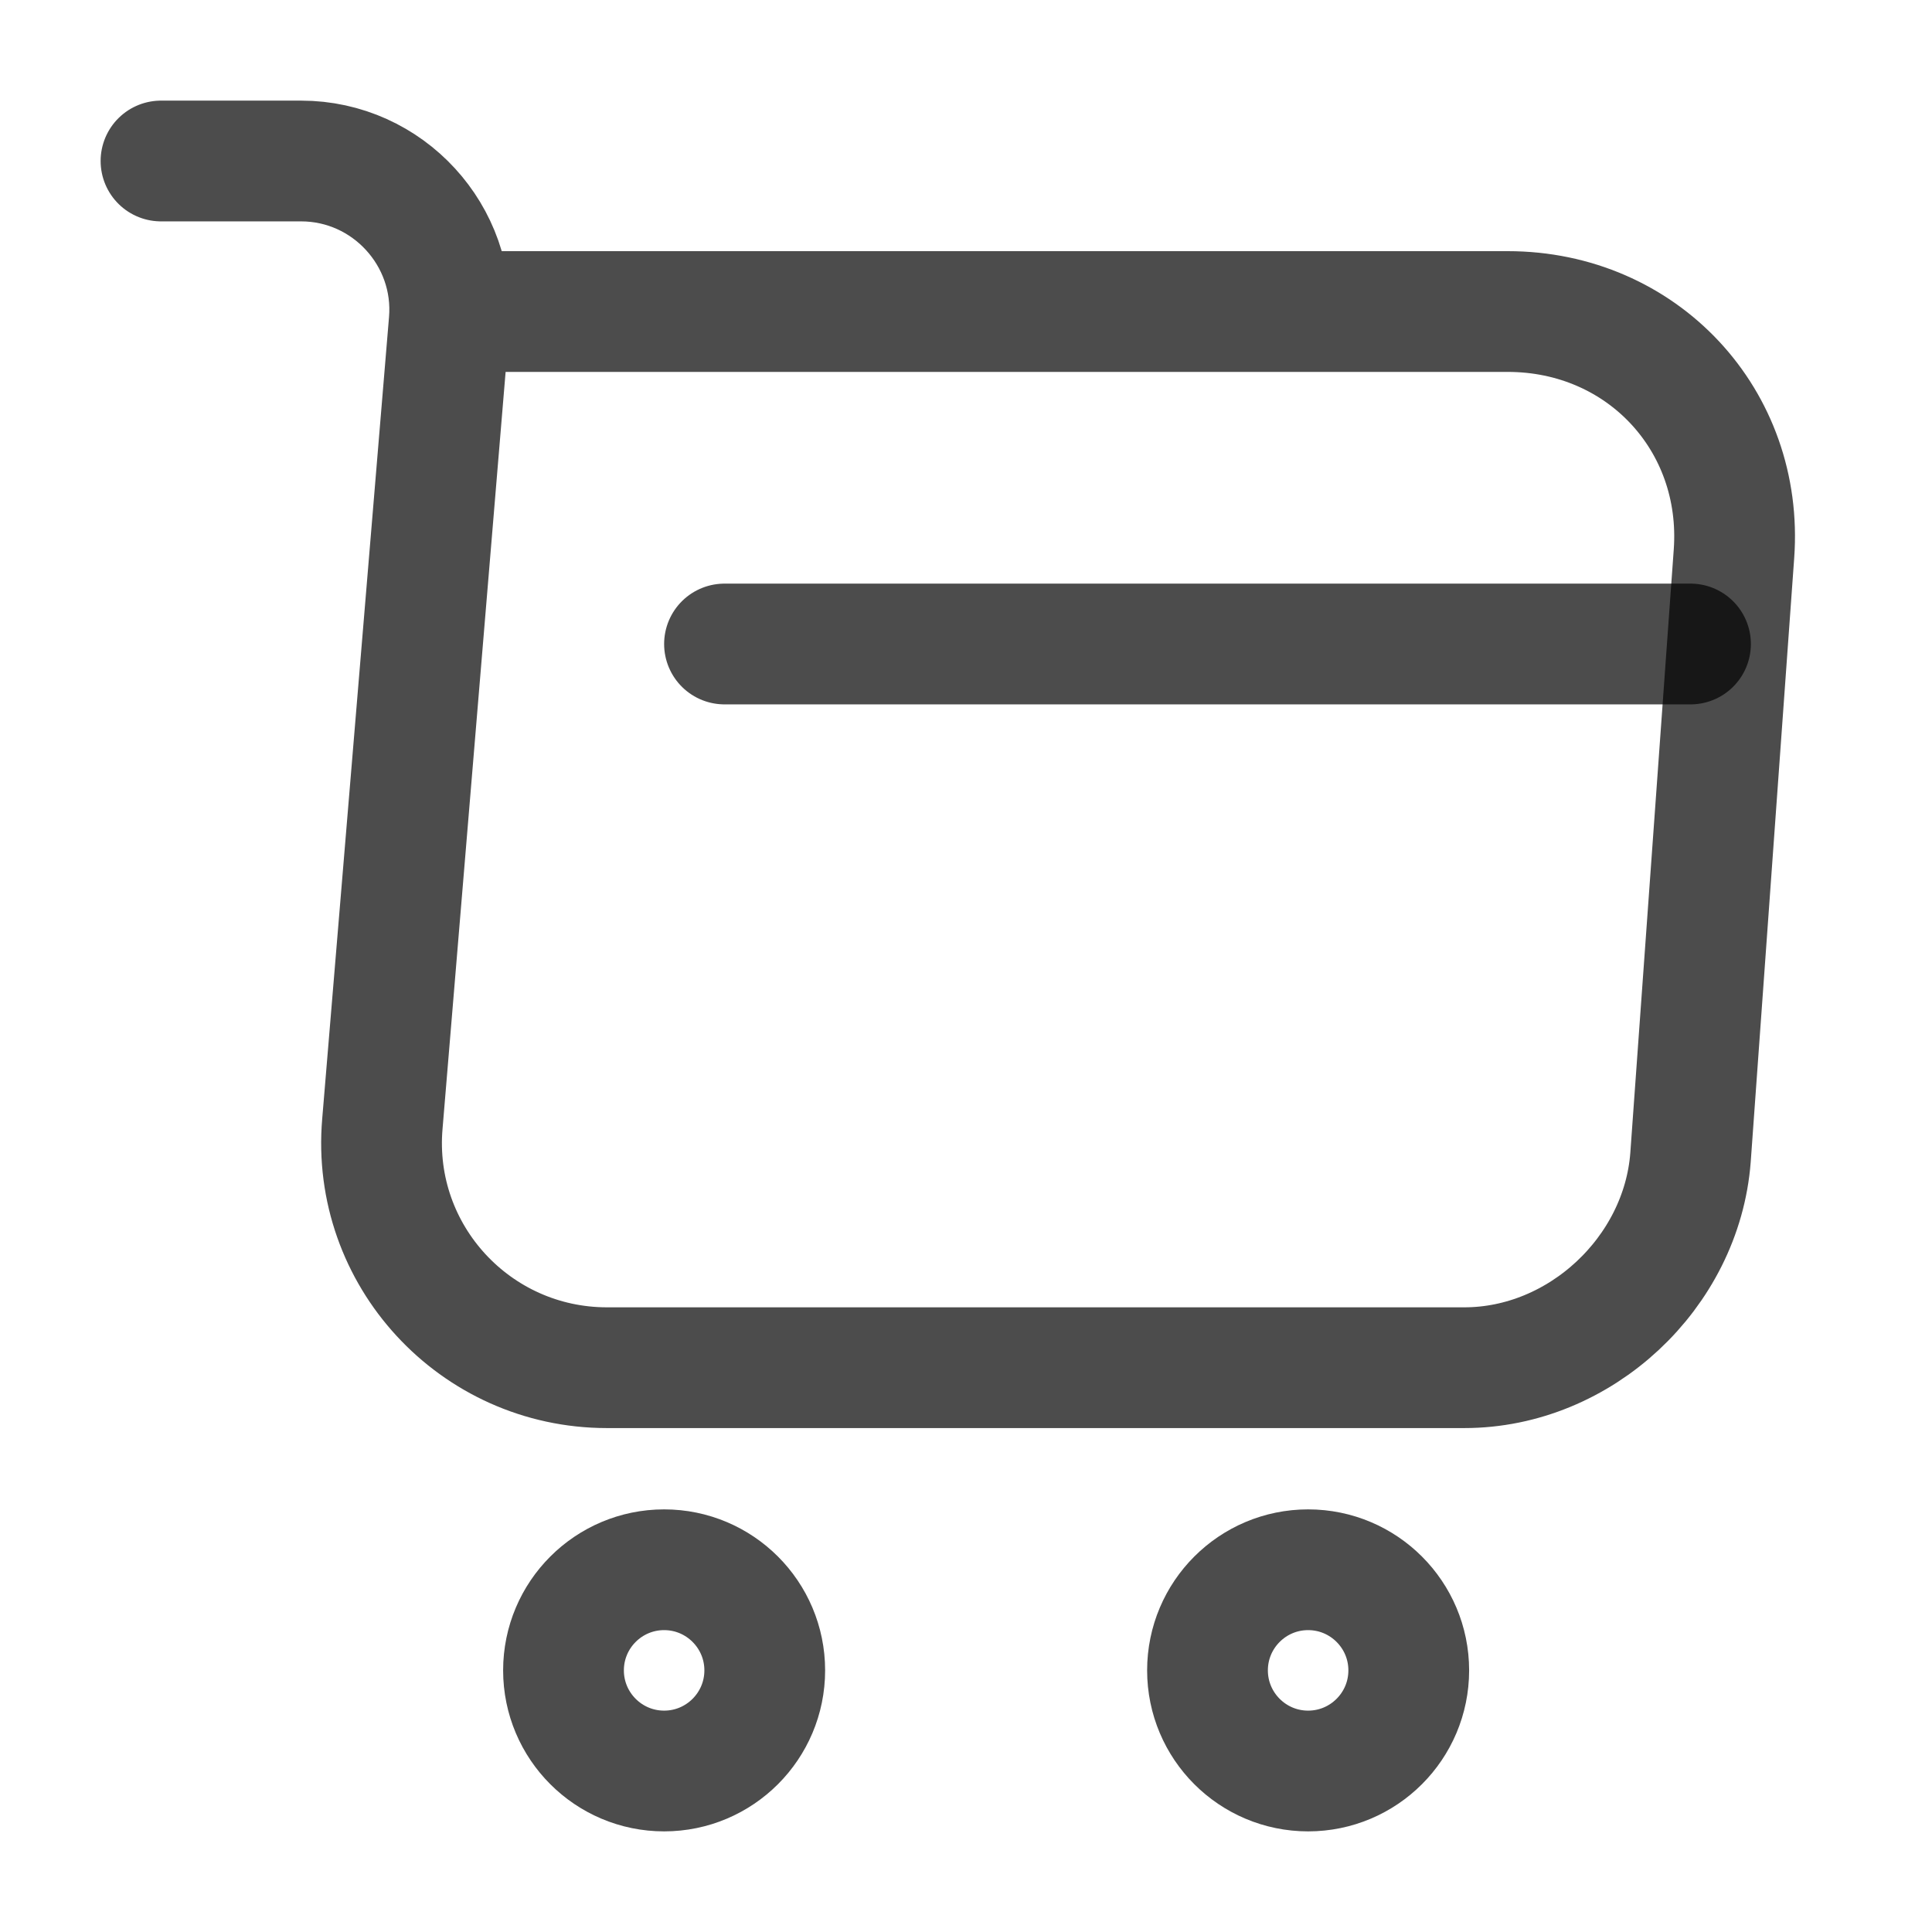
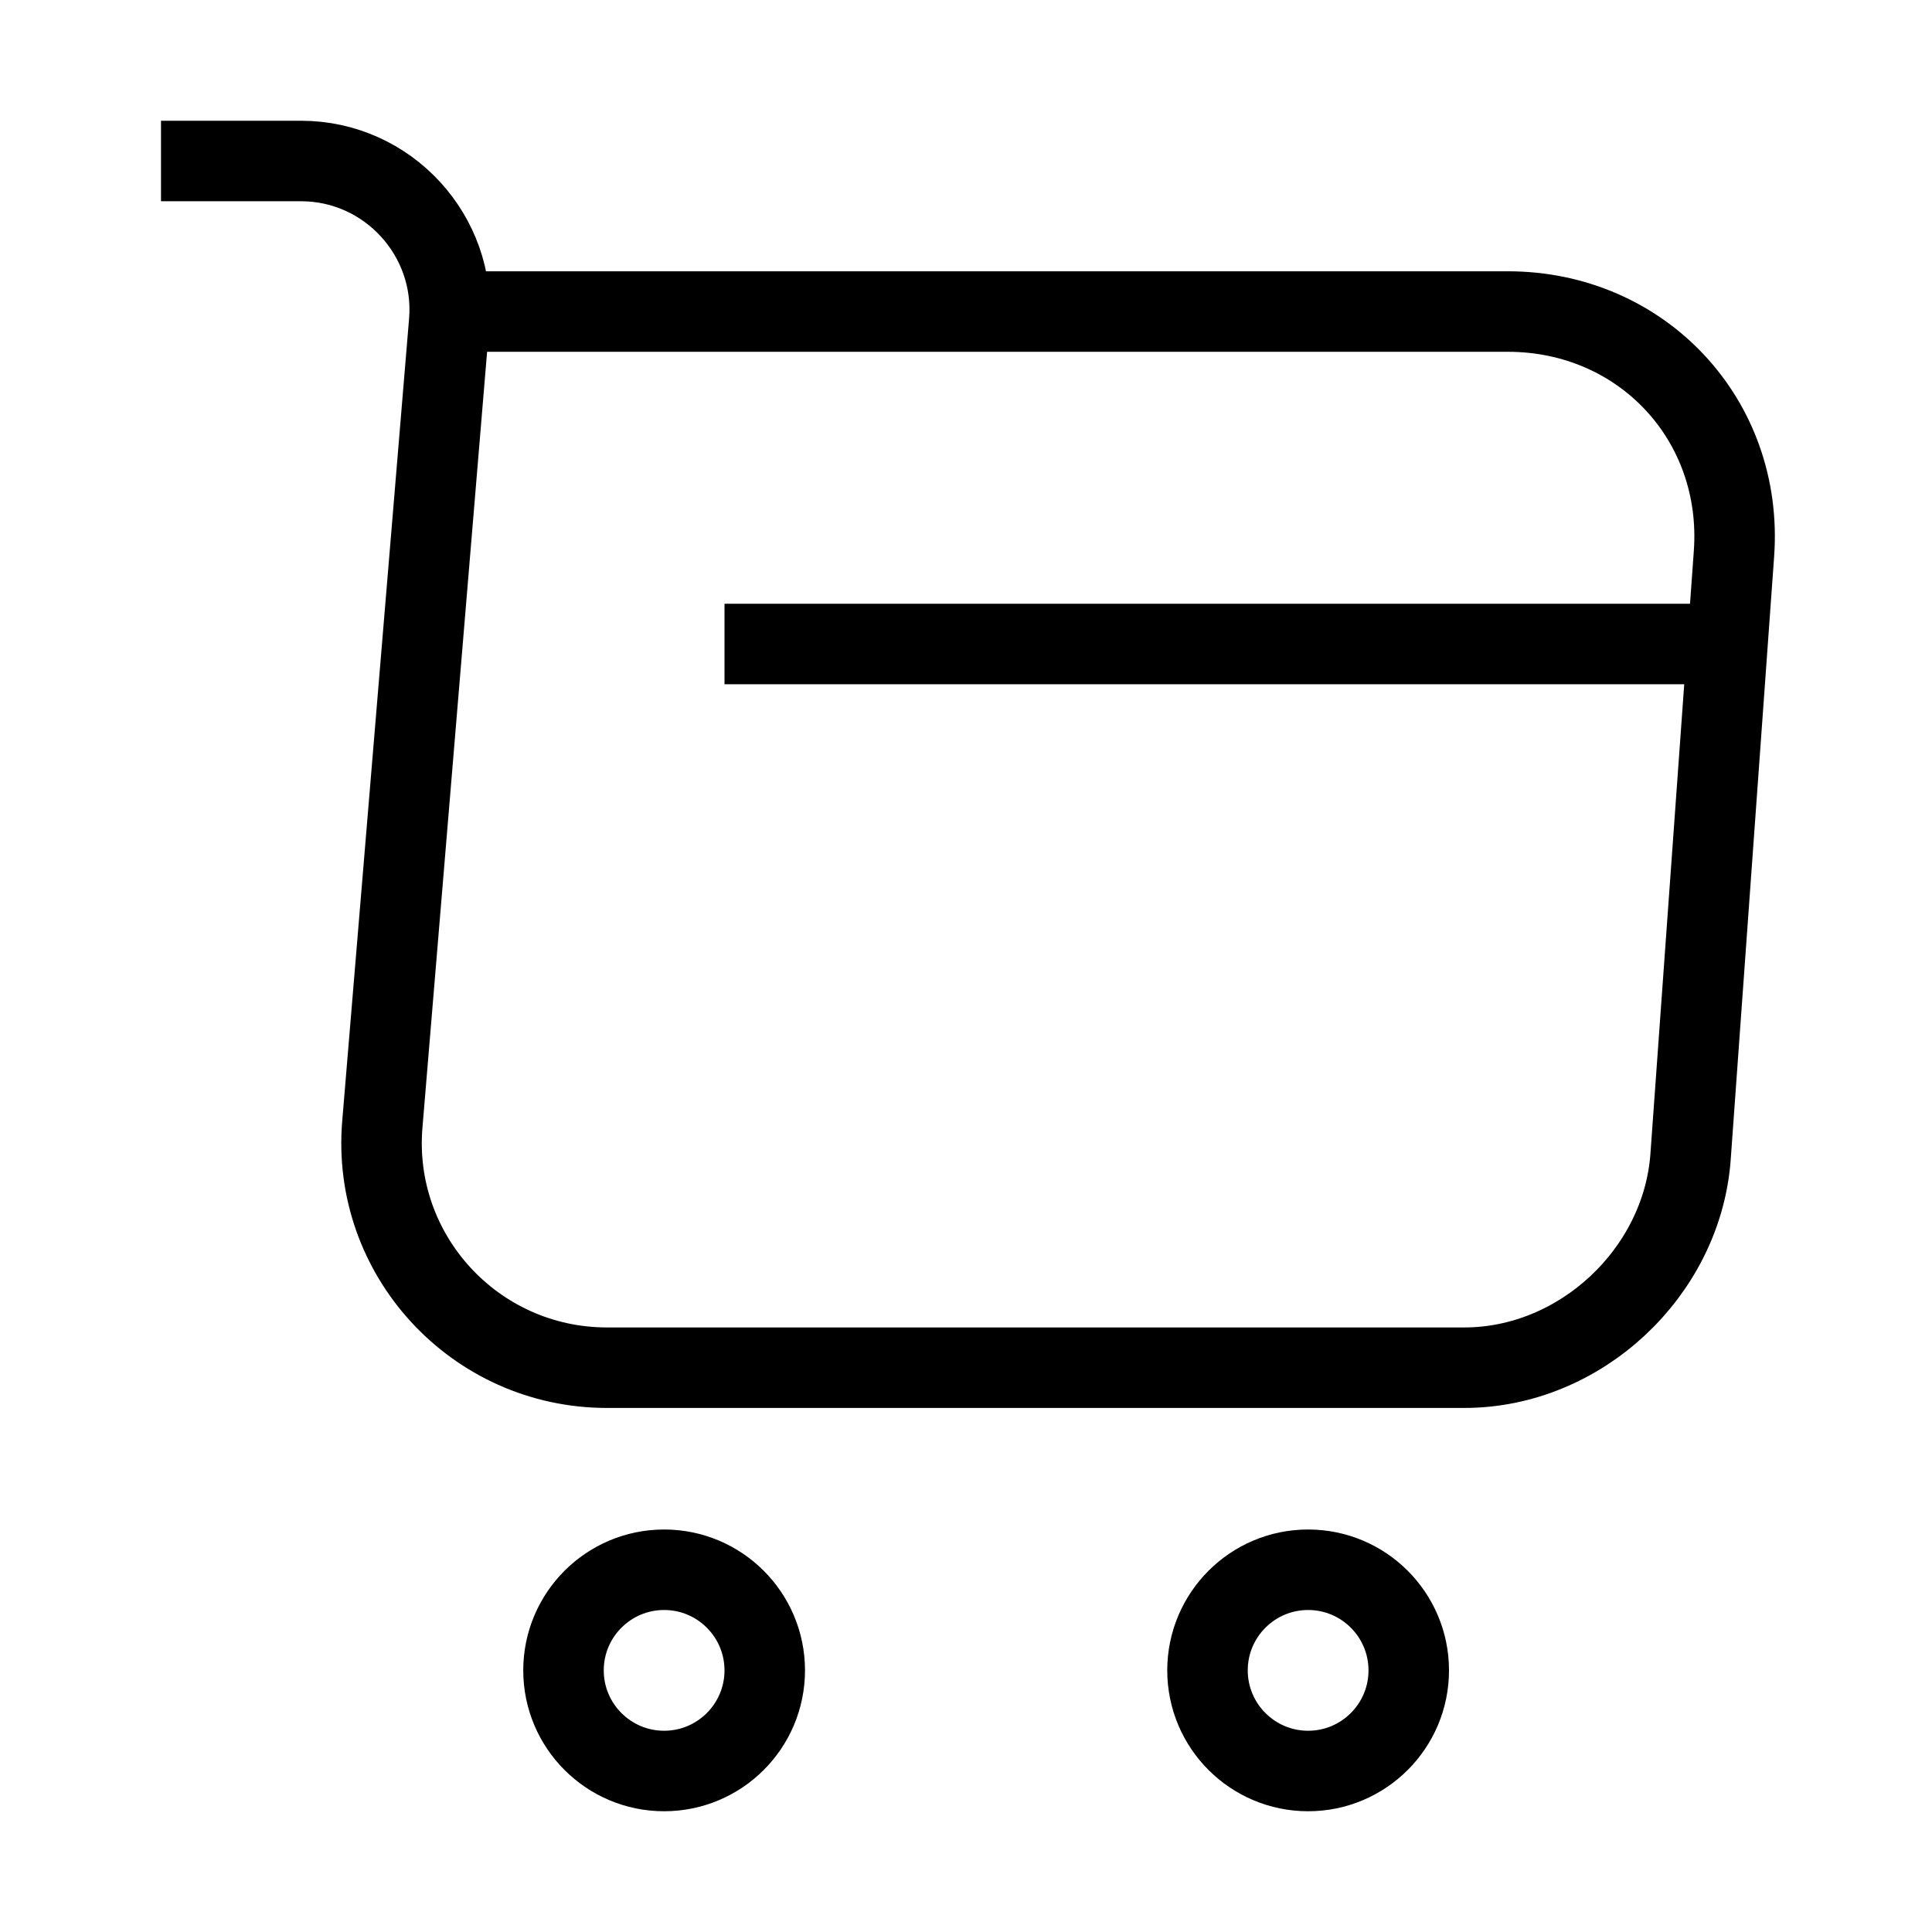
<svg xmlns="http://www.w3.org/2000/svg" width="24" height="24" viewBox="0 0 24 24" fill="none">
-   <path d="M2 2H3.74C4.82 2 5.67 2.93 5.58 4L4.75 13.96C4.61 15.59 5.9 16.99 7.54 16.99H18.19C19.63 16.99 20.89 15.81 21 14.38L21.54 6.88C21.66 5.22 20.4 3.87 18.73 3.87H5.82" stroke="black" stroke-opacity="0.7" stroke-width="1.5" stroke-miterlimit="10" stroke-linecap="round" stroke-linejoin="round" />
-   <path d="M16.25 22C16.94 22 17.5 21.44 17.5 20.75C17.5 20.06 16.94 19.5 16.25 19.5C15.56 19.5 15 20.06 15 20.75C15 21.44 15.56 22 16.25 22Z" stroke="black" stroke-opacity="0.7" stroke-width="1.5" stroke-miterlimit="10" stroke-linecap="round" stroke-linejoin="round" />
-   <path d="M8.25 22C8.94 22 9.5 21.44 9.5 20.75C9.5 20.06 8.94 19.5 8.25 19.5C7.56 19.5 7 20.06 7 20.75C7 21.44 7.56 22 8.25 22Z" stroke="black" stroke-opacity="0.7" stroke-width="1.5" stroke-miterlimit="10" stroke-linecap="round" stroke-linejoin="round" />
-   <path d="M9 8H21" stroke="black" stroke-opacity="0.7" stroke-width="1.5" stroke-miterlimit="10" stroke-linecap="round" stroke-linejoin="round" />
+   <path d="M2 2H3.74C4.82 2 5.67 2.93 5.58 4L4.75 13.96C4.61 15.59 5.9 16.99 7.54 16.99H18.19C19.63 16.99 20.89 15.81 21 14.38L21.54 6.88C21.66 5.22 20.4 3.87 18.73 3.87H5.82" stroke="black" strokeOpacity="0.7" strokeWidth="1.5" strokeMiterlimit="10" strokeLinecap="round" strokeLinejoin="round" />
+   <path d="M16.25 22C16.94 22 17.5 21.44 17.5 20.75C17.5 20.06 16.94 19.5 16.25 19.5C15.56 19.5 15 20.06 15 20.75C15 21.44 15.56 22 16.25 22Z" stroke="black" strokeOpacity="0.7" strokeWidth="1.5" strokeMiterlimit="10" strokeLinecap="round" strokeLinejoin="round" />
+   <path d="M8.25 22C8.94 22 9.5 21.44 9.5 20.75C9.5 20.06 8.94 19.5 8.25 19.5C7.56 19.5 7 20.06 7 20.75C7 21.44 7.56 22 8.25 22Z" stroke="black" strokeOpacity="0.7" strokeWidth="1.5" strokeMiterlimit="10" strokeLinecap="round" strokeLinejoin="round" />
+   <path d="M9 8H21" stroke="black" strokeOpacity="0.7" strokeWidth="1.5" strokeMiterlimit="10" strokeLinecap="round" strokeLinejoin="round" />
</svg>
